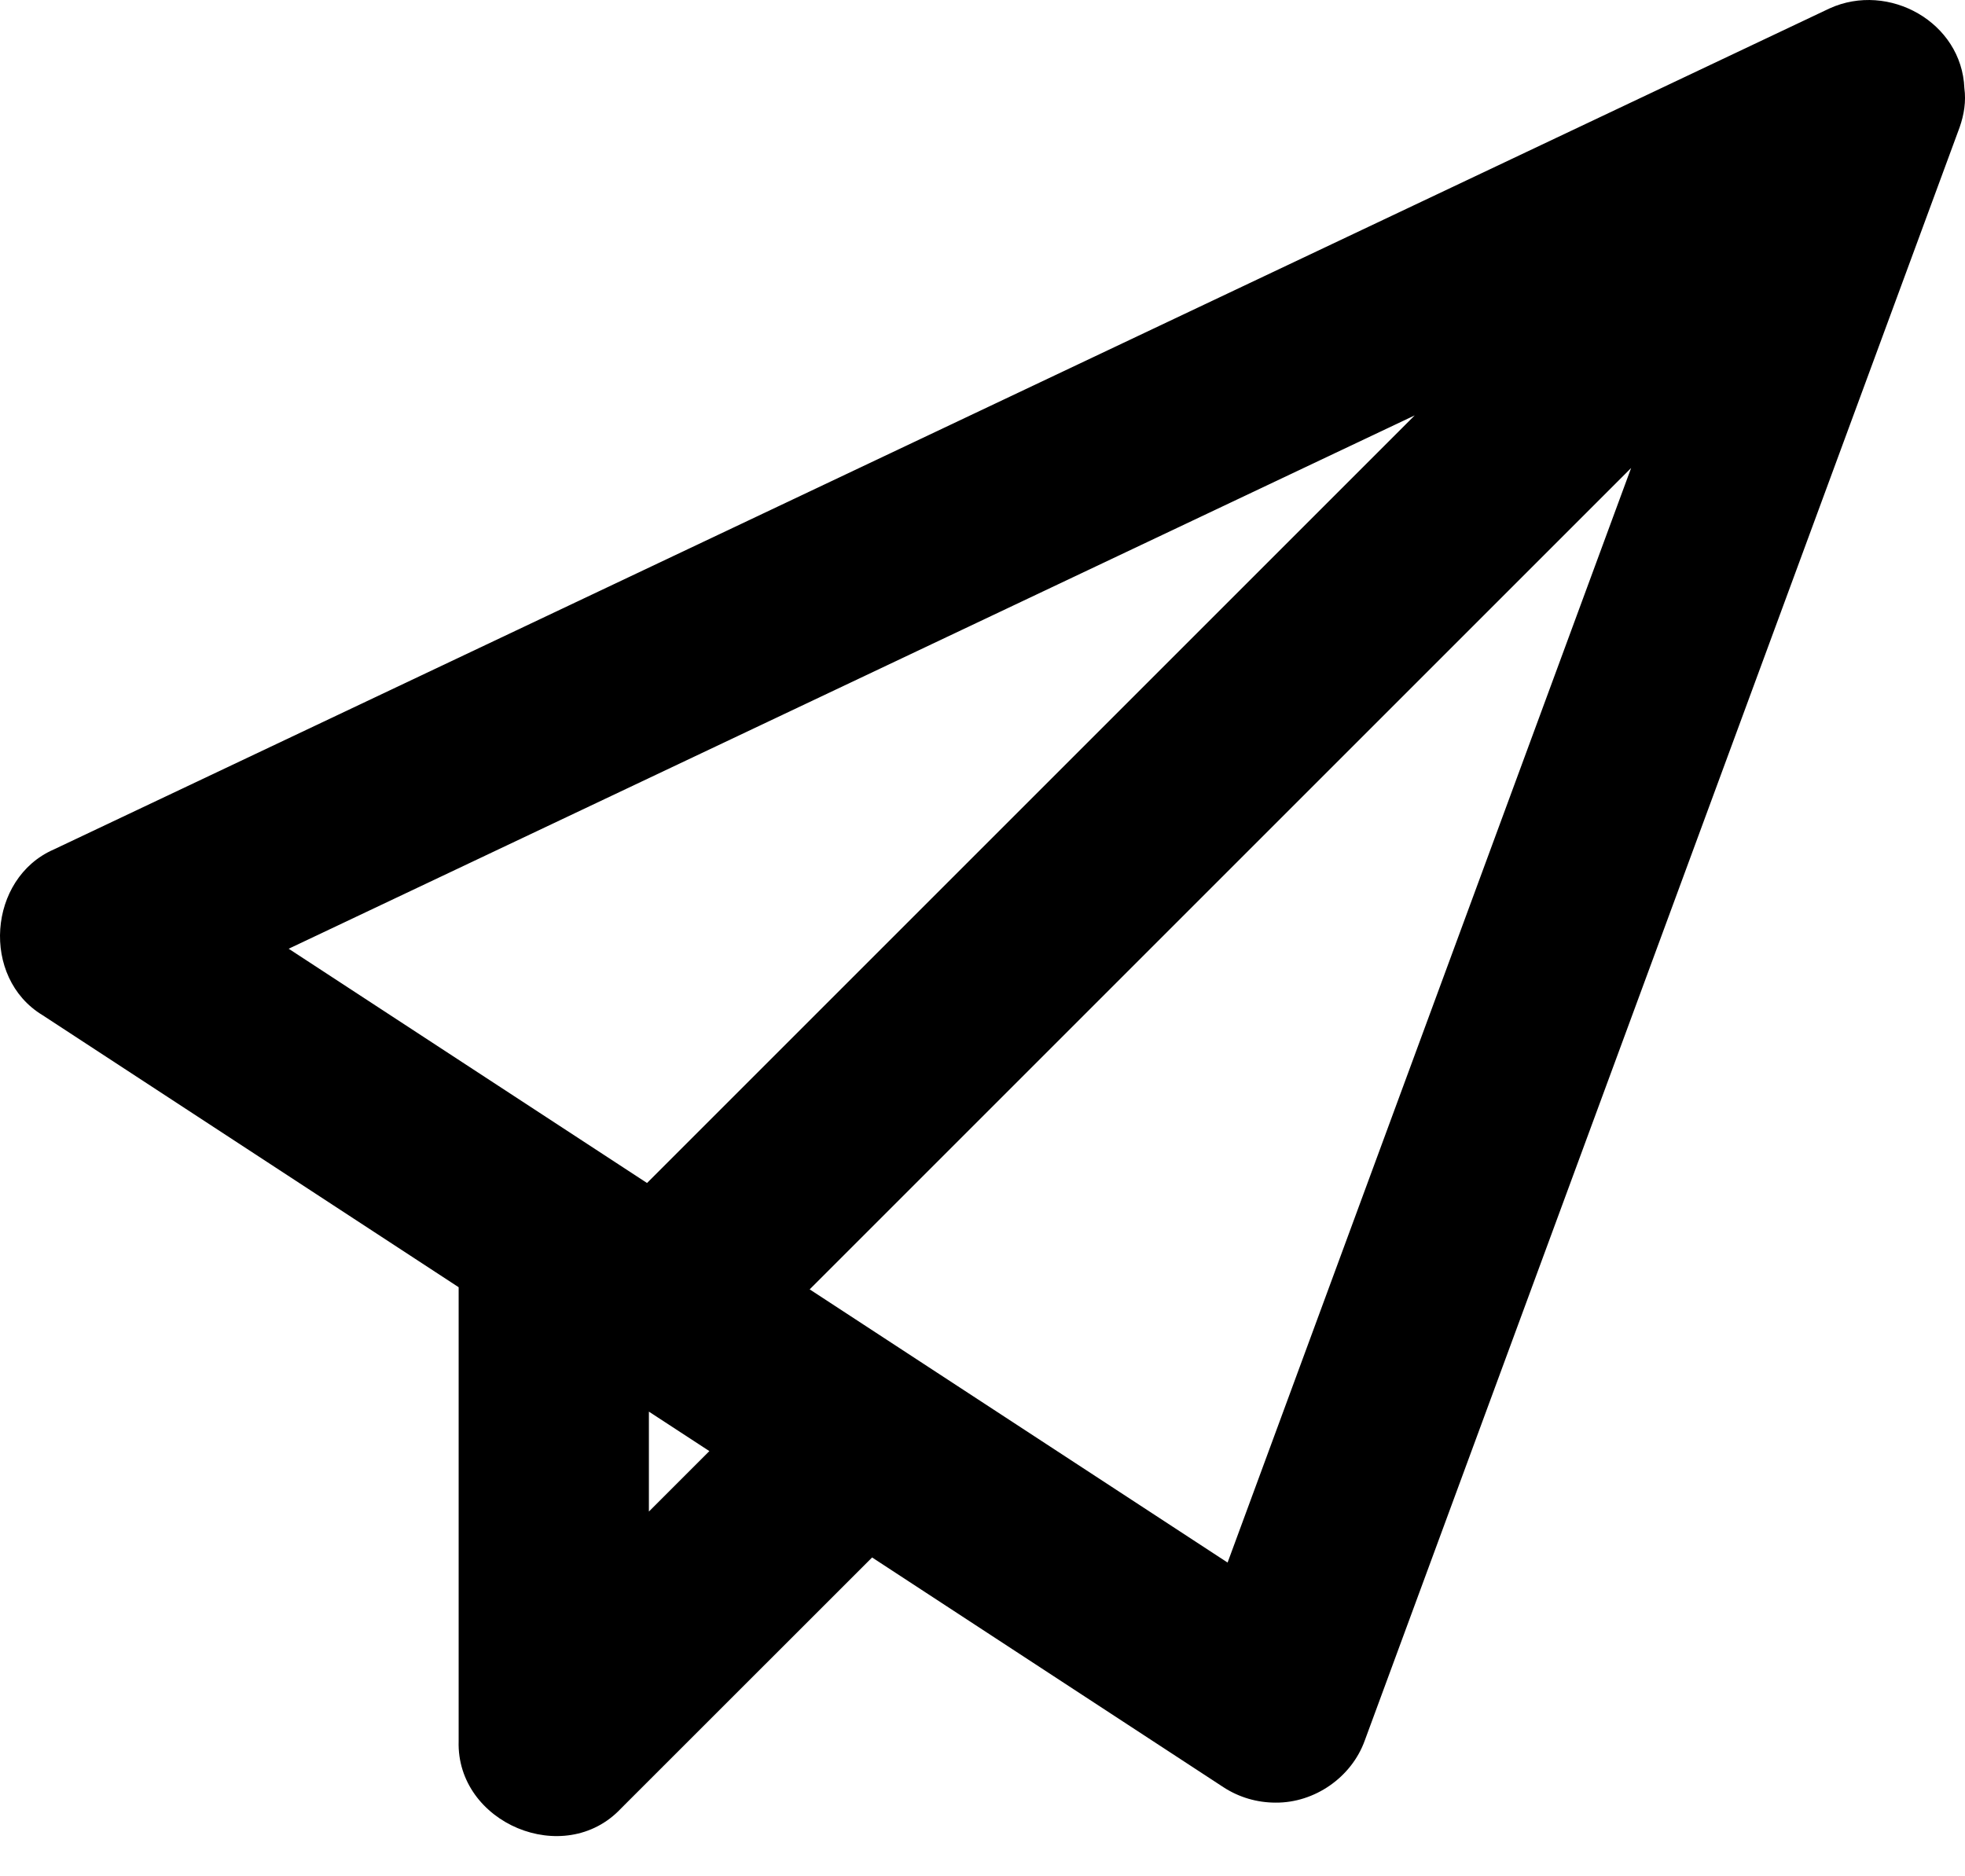
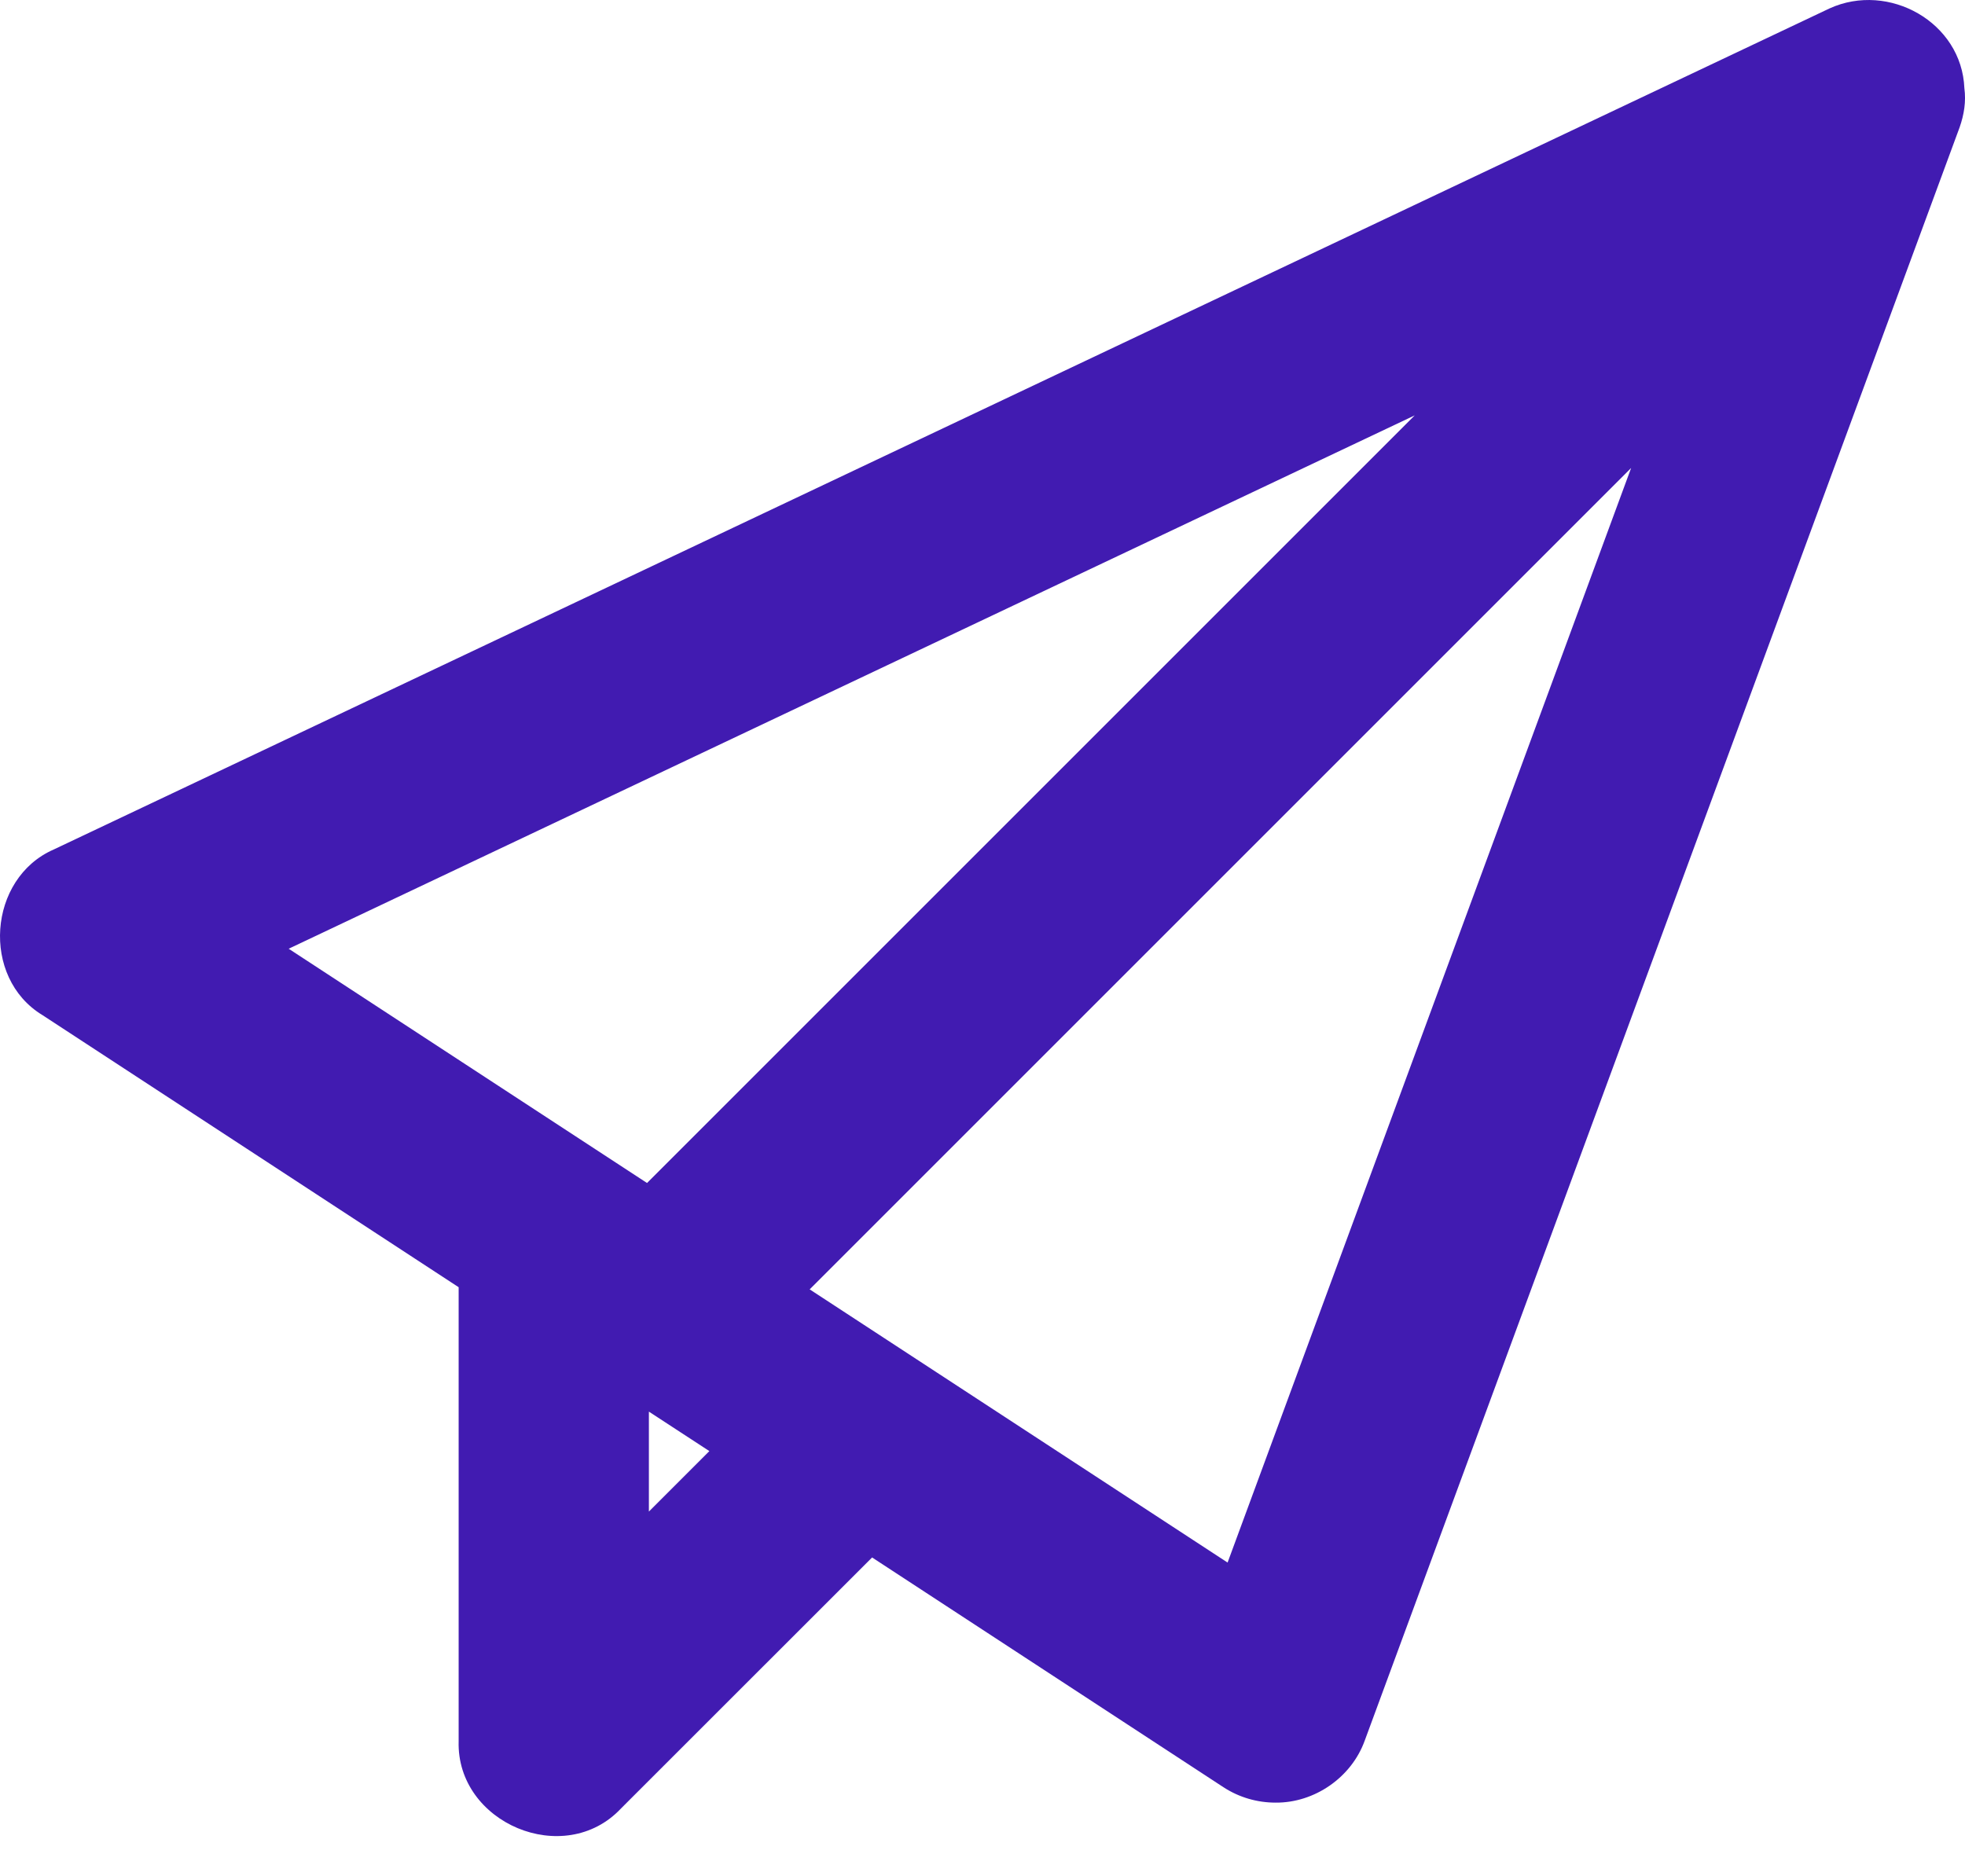
<svg xmlns="http://www.w3.org/2000/svg" width="22" height="21" viewBox="0 0 22 21" fill="none">
-   <path d="M21.993 0.988C21.964 0.249 21.146 -0.207 20.484 0.094L0.601 9.512C-0.135 9.834 -0.216 10.947 0.475 11.366L5.135 14.413V19.496C5.108 20.413 6.319 20.925 6.953 20.249L9.764 17.439L13.697 20.011C13.873 20.126 14.076 20.184 14.281 20.184C14.718 20.188 15.132 19.901 15.28 19.488L21.94 1.425C21.99 1.282 22.013 1.135 21.993 0.988ZM15.839 4.651L7.244 13.246L3.232 10.623L15.839 4.651ZM7.265 16.925V15.806L7.942 16.248L7.265 16.925ZM13.744 17.496L9.065 14.437L18.262 5.24L13.744 17.496Z" fill="black" />
+   <path d="M21.993 0.988C21.964 0.249 21.146 -0.207 20.484 0.094L0.601 9.512C-0.135 9.834 -0.216 10.947 0.475 11.366L5.135 14.413V19.496C5.108 20.413 6.319 20.925 6.953 20.249L9.764 17.439L13.697 20.011C13.873 20.126 14.076 20.184 14.281 20.184C14.718 20.188 15.132 19.901 15.28 19.488L21.94 1.425C21.99 1.282 22.013 1.135 21.993 0.988ZM15.839 4.651L7.244 13.246L3.232 10.623L15.839 4.651ZM7.265 16.925V15.806L7.942 16.248L7.265 16.925ZM13.744 17.496L9.065 14.437L18.262 5.24L13.744 17.496Z" fill="#411BB1" />
</svg>
